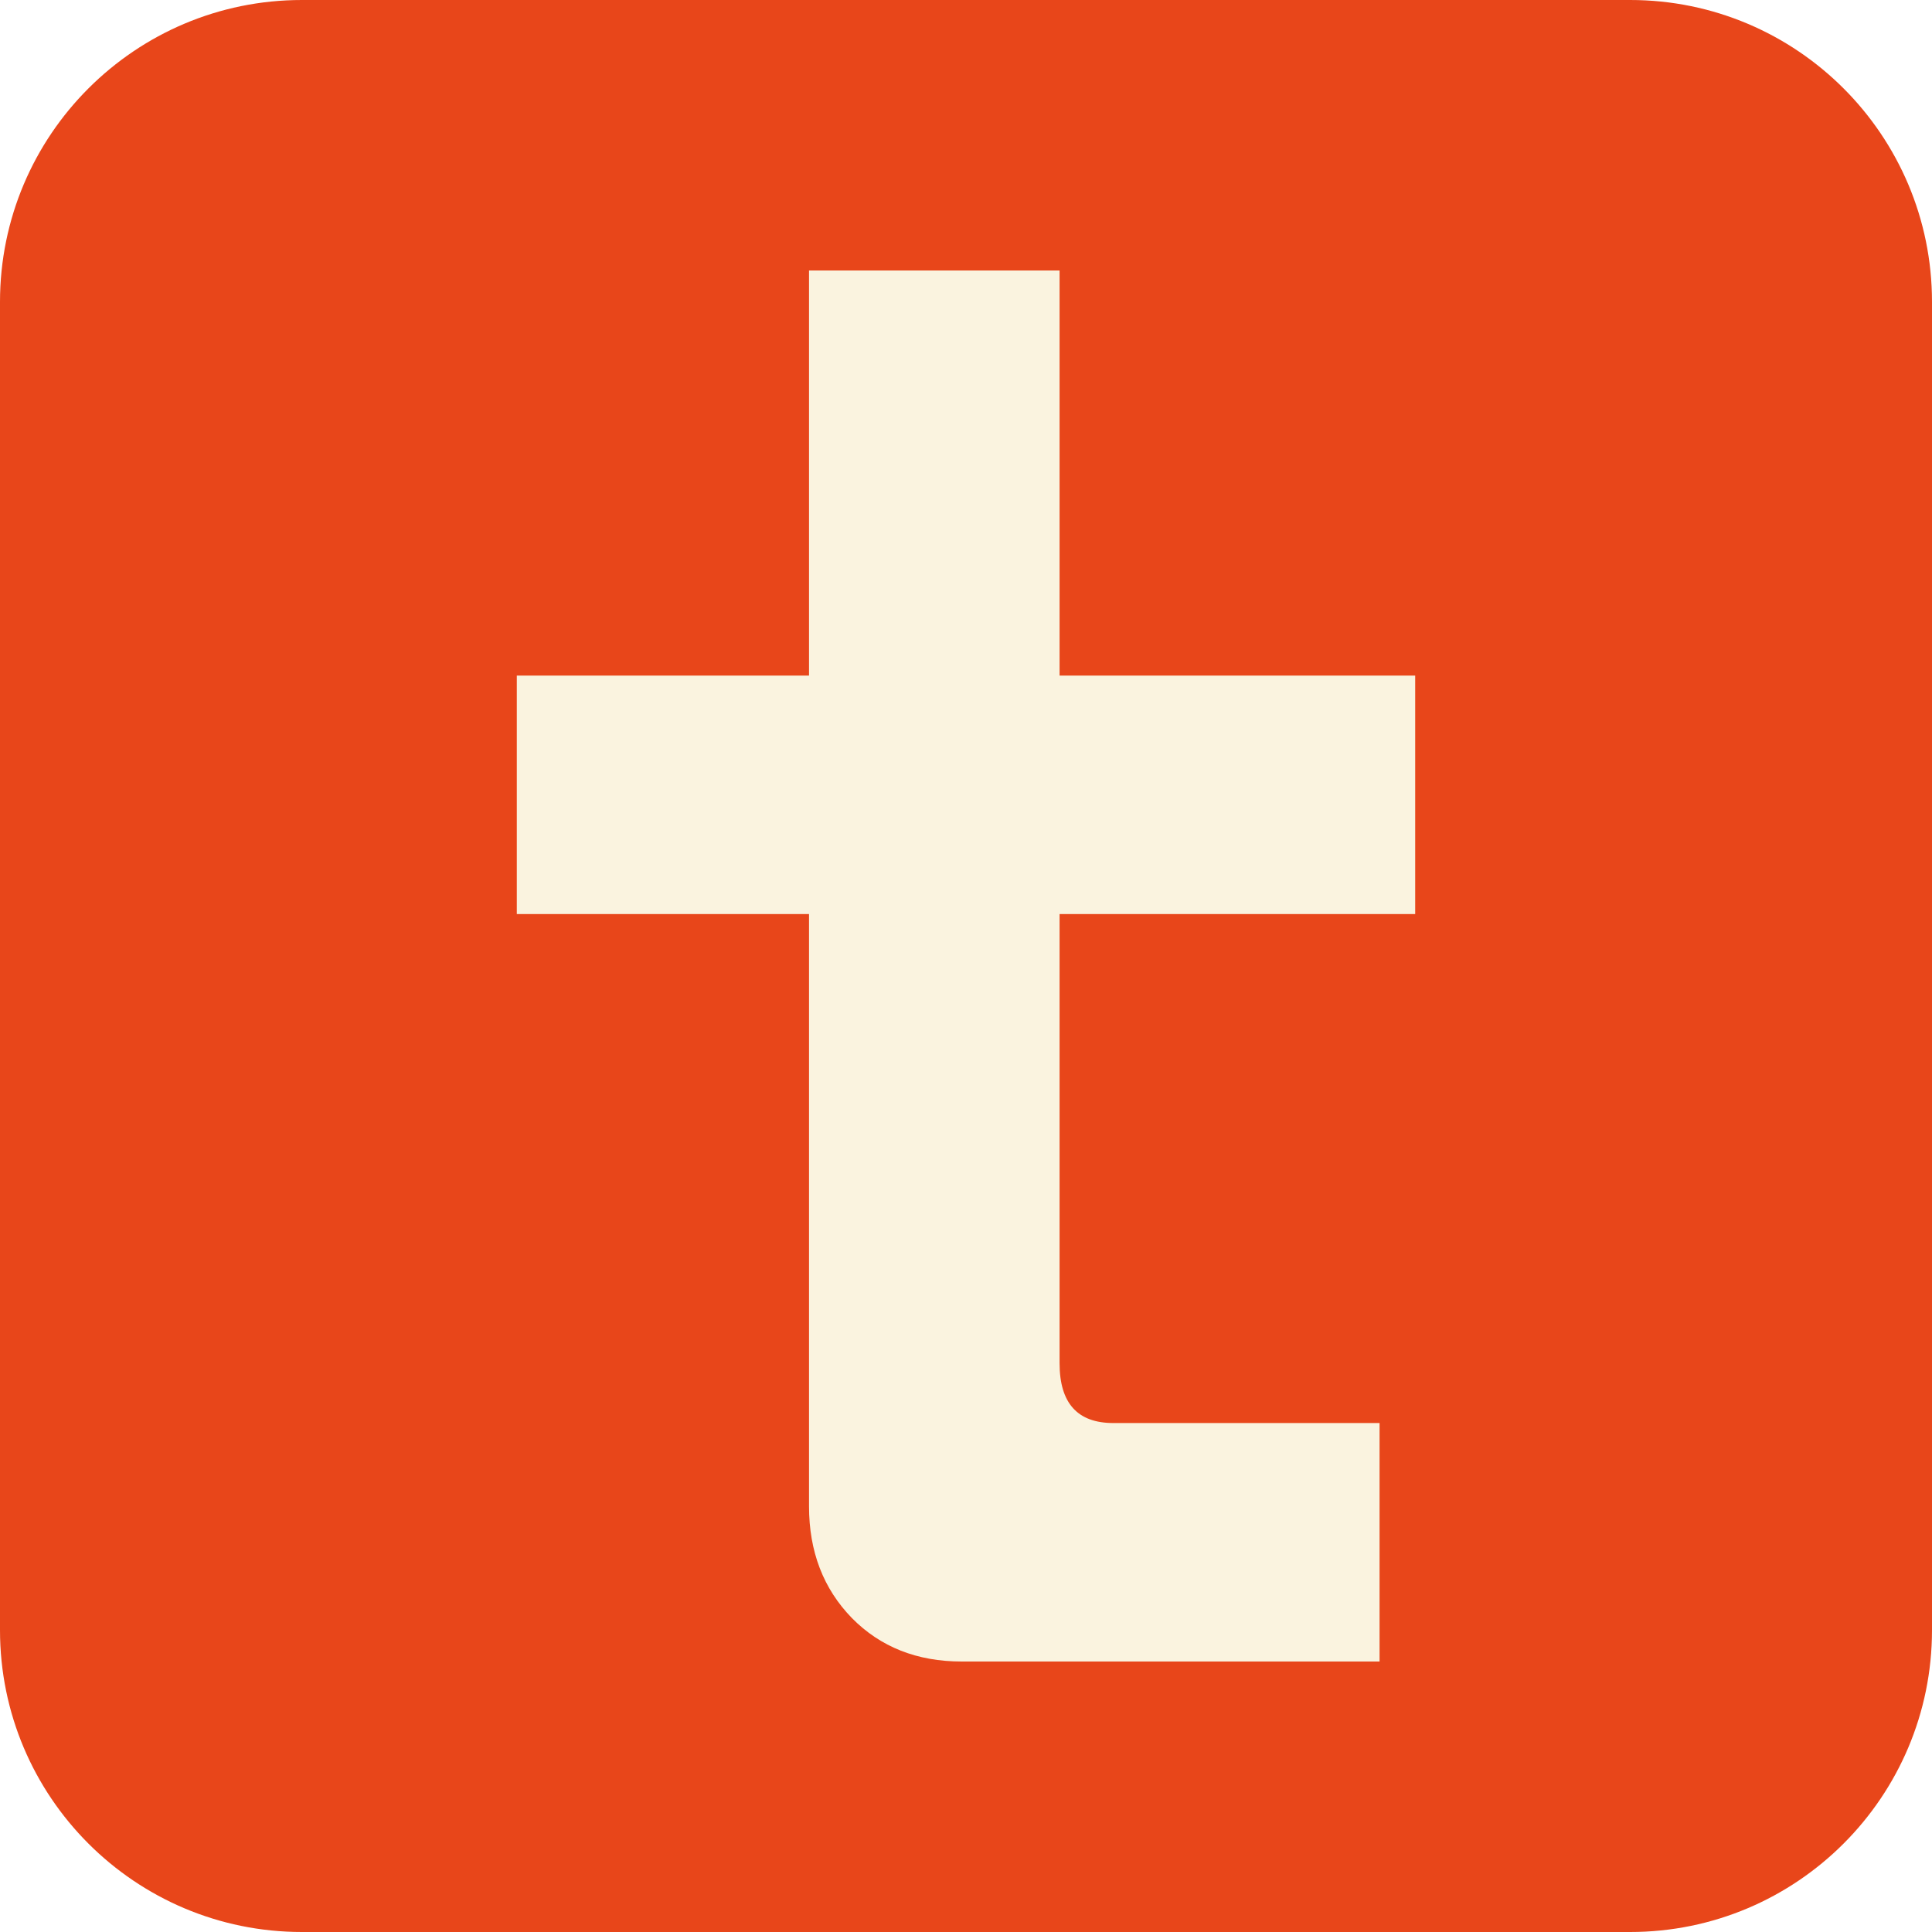
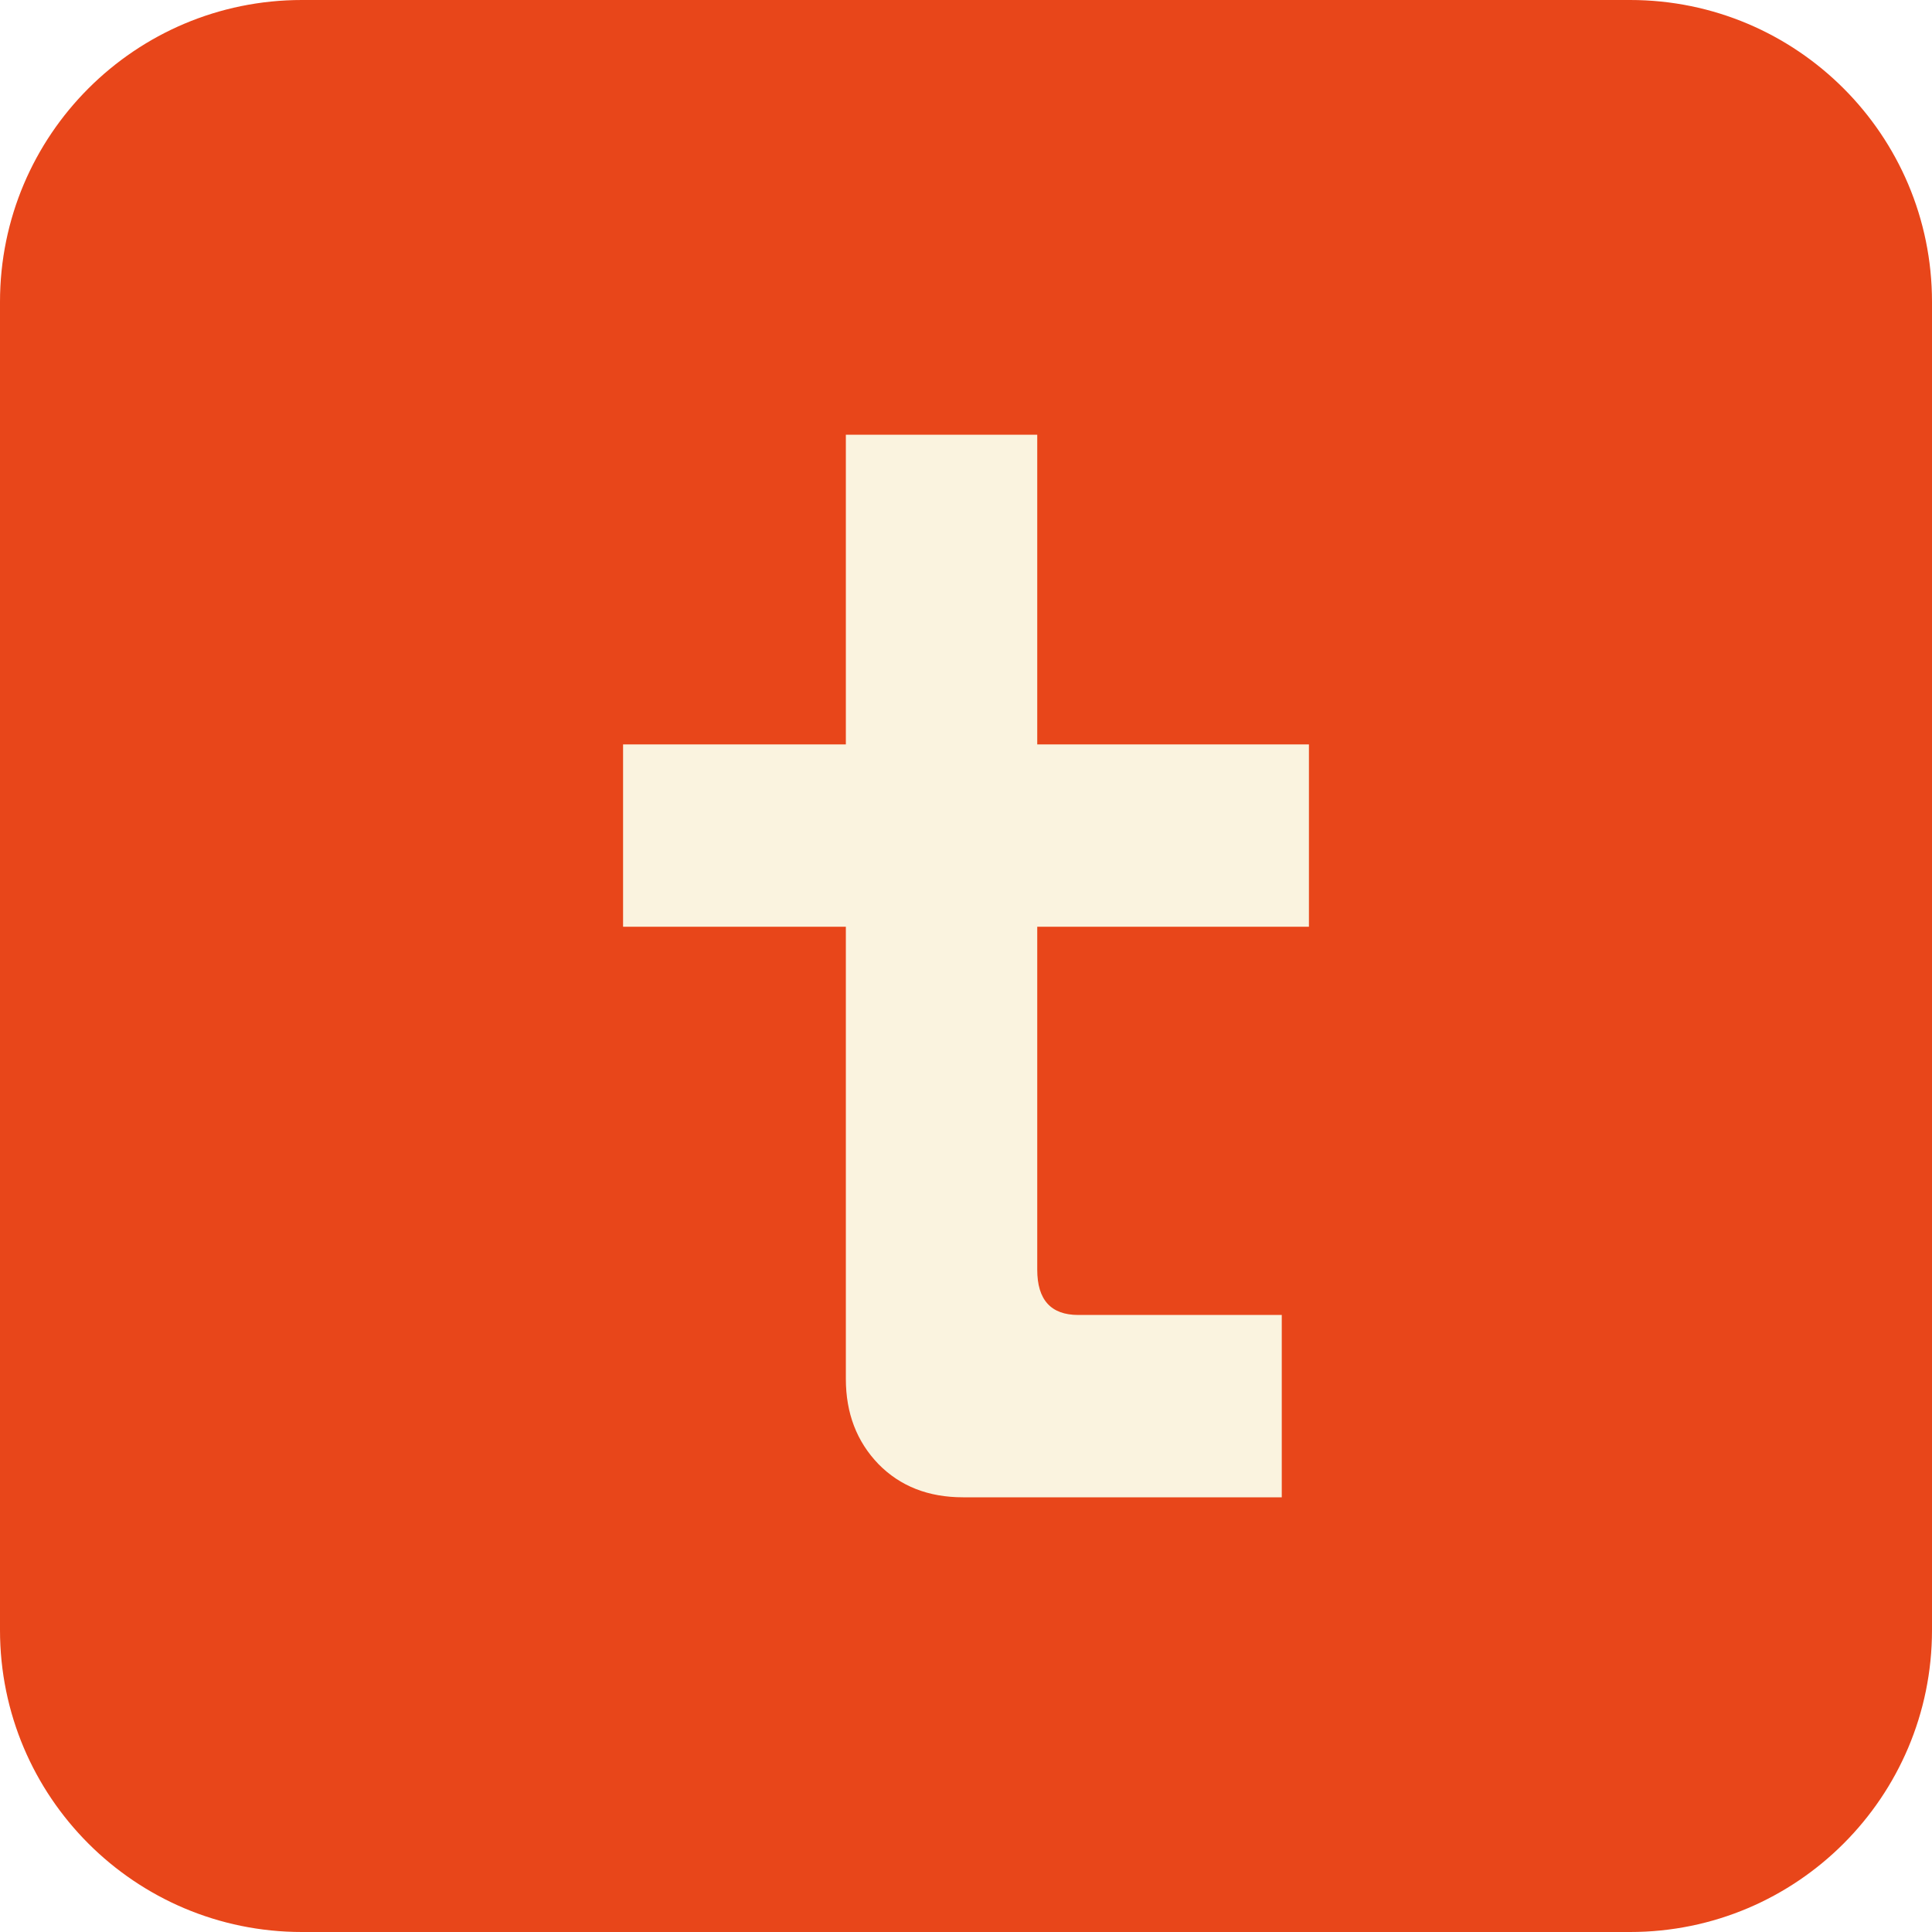
<svg xmlns="http://www.w3.org/2000/svg" viewBox="0 0 32 32">
  <rect width="32" height="32" rx="5" fill="#e8461a" />
-   <path d="M22.85 27.52L15.93 27.52Q14.82 27.52 14.11 26.80Q13.40 26.07 13.40 24.95L13.40 24.95L13.40 15.14L8.56 15.14L8.56 11.19L13.40 11.19L13.40 4.48L17.55 4.48L17.55 11.19L23.44 11.19L23.44 15.14L17.55 15.14L17.55 22.58Q17.55 23.57 18.44 23.57L18.44 23.57L22.85 23.57L22.85 27.52Z" fill="#faf3df" />
+   <path d="M21.23 24.80L15.95 24.80Q15.09 24.80 14.55 24.25Q14.01 23.69 14.01 22.84L14.01 22.84L14.01 15.35L10.32 15.35L10.32 12.33L14.01 12.33L14.01 7.20L17.18 7.20L17.18 12.33L21.68 12.33L21.68 15.35L17.18 15.35L17.18 21.03Q17.18 21.78 17.86 21.78L17.86 21.78L21.23 21.78L21.23 24.80Z" fill="#faf3df" />
</svg>
